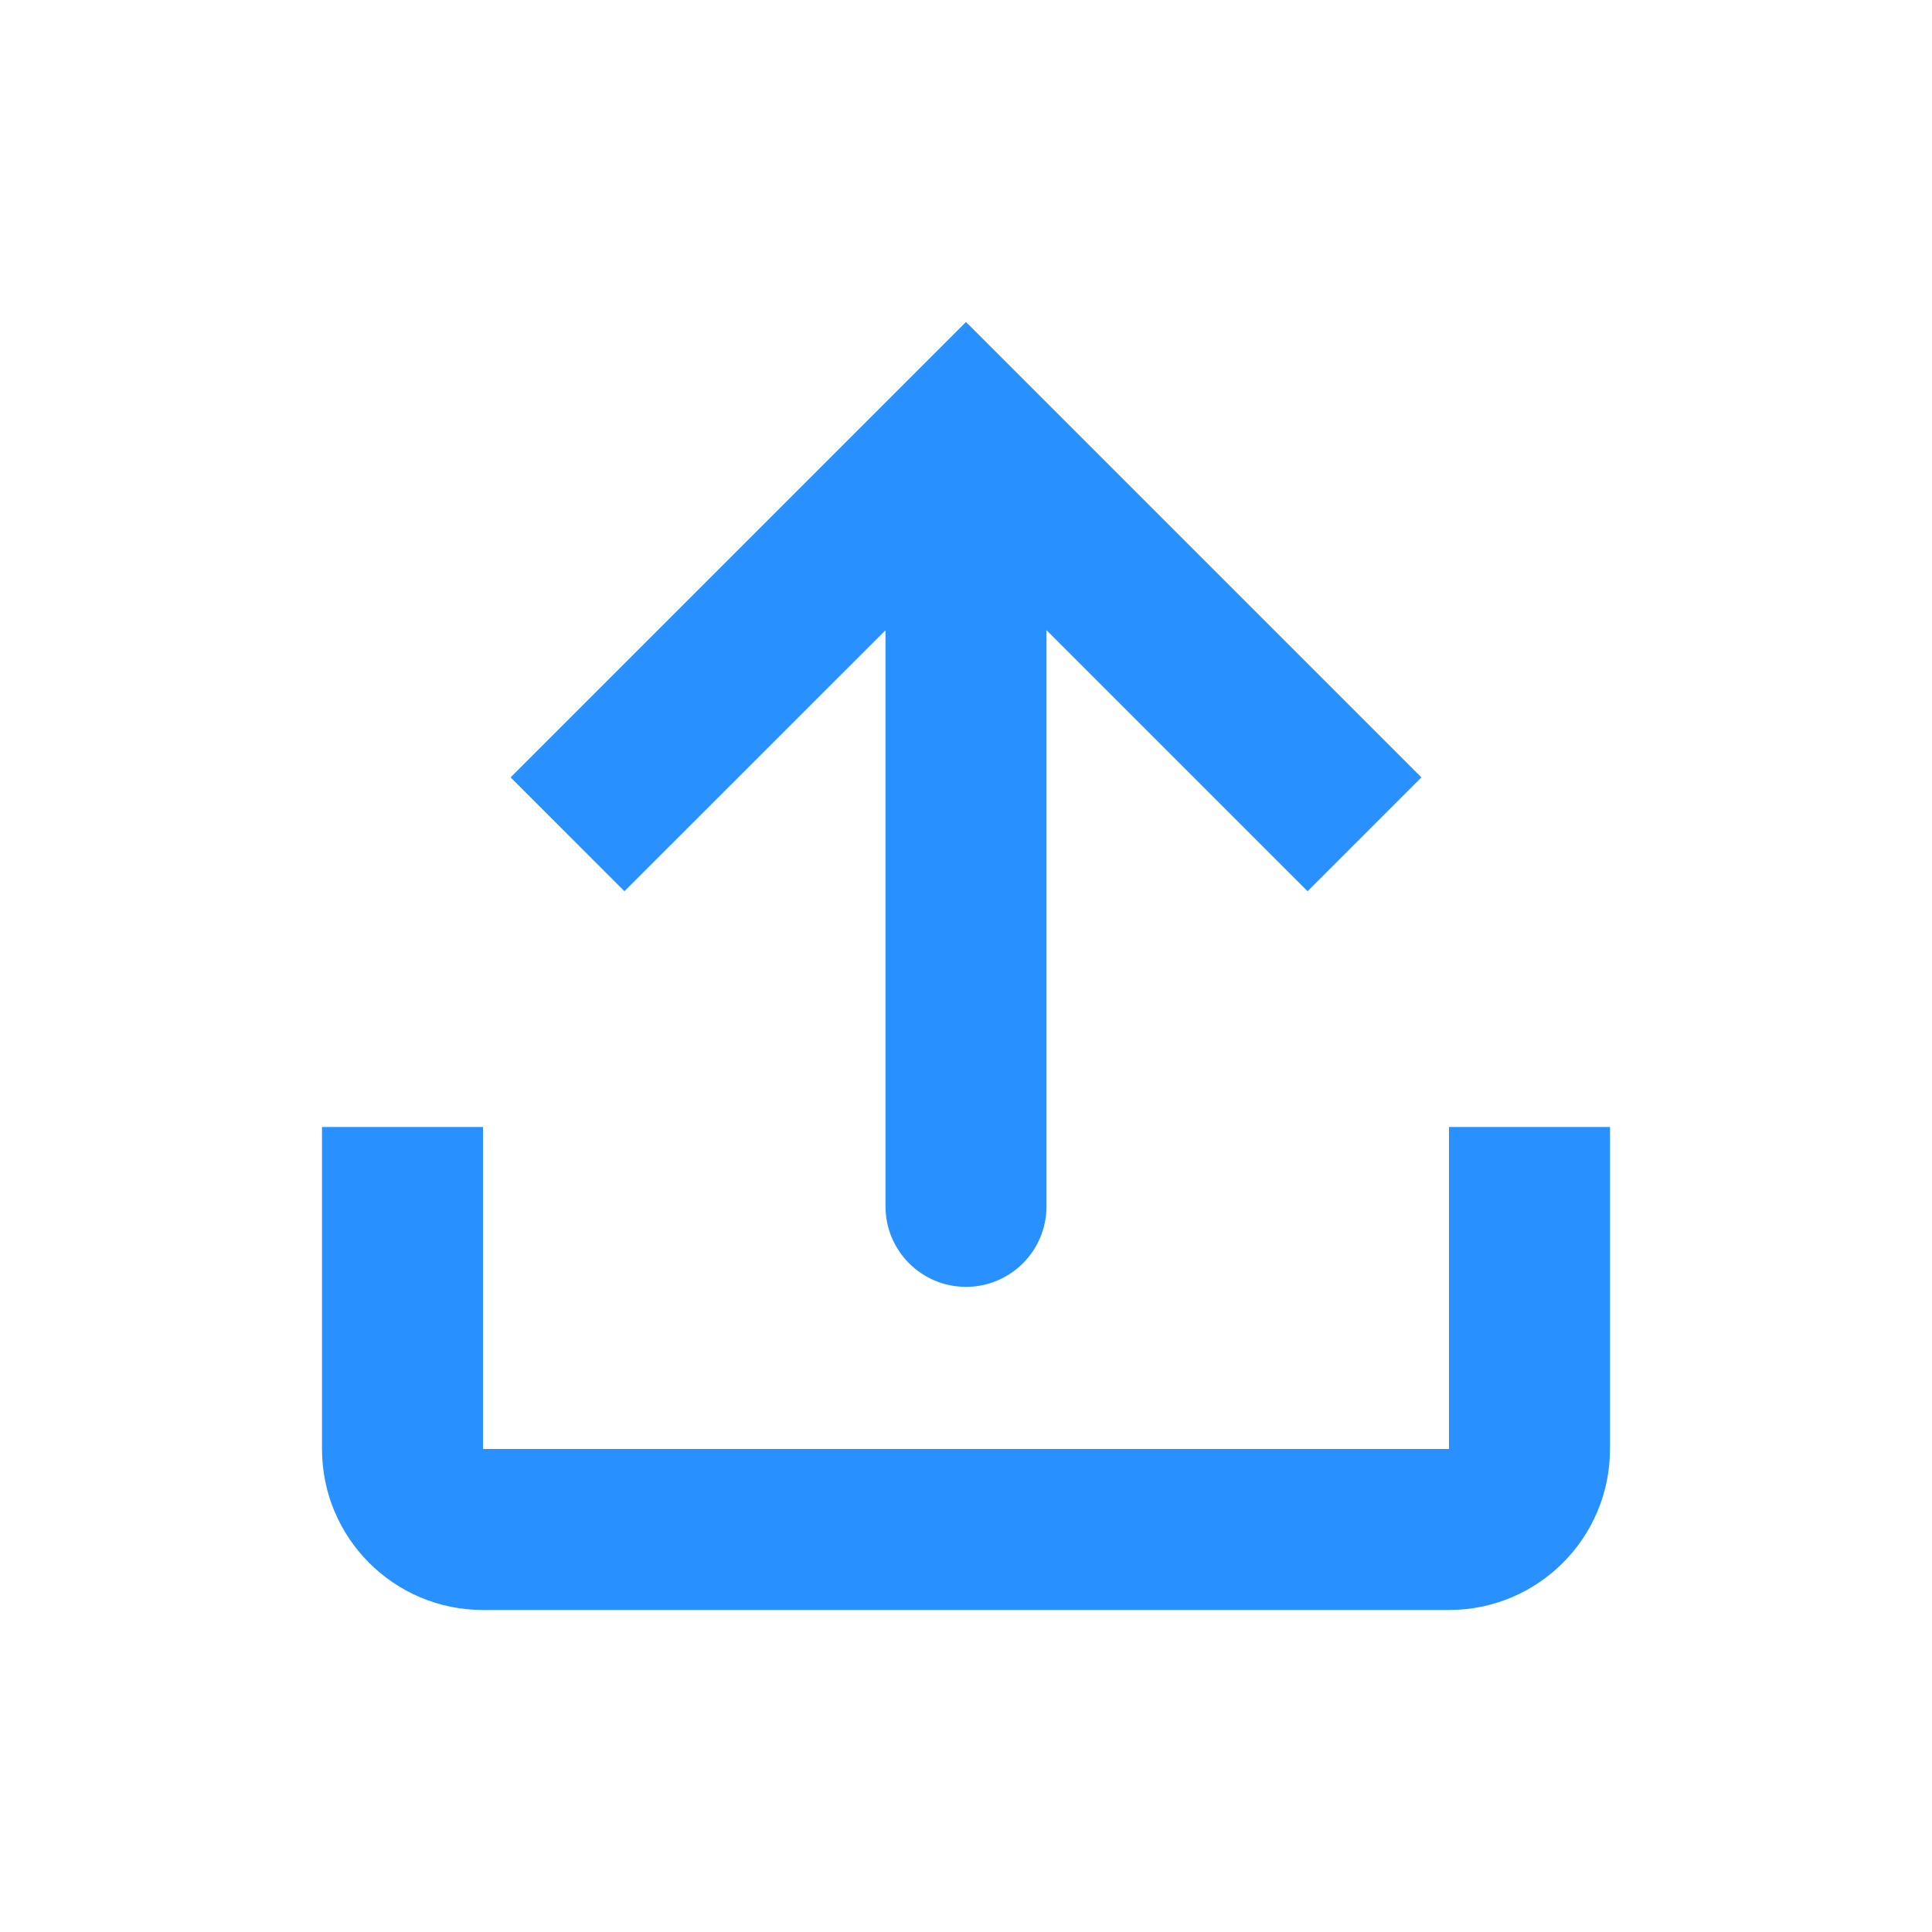
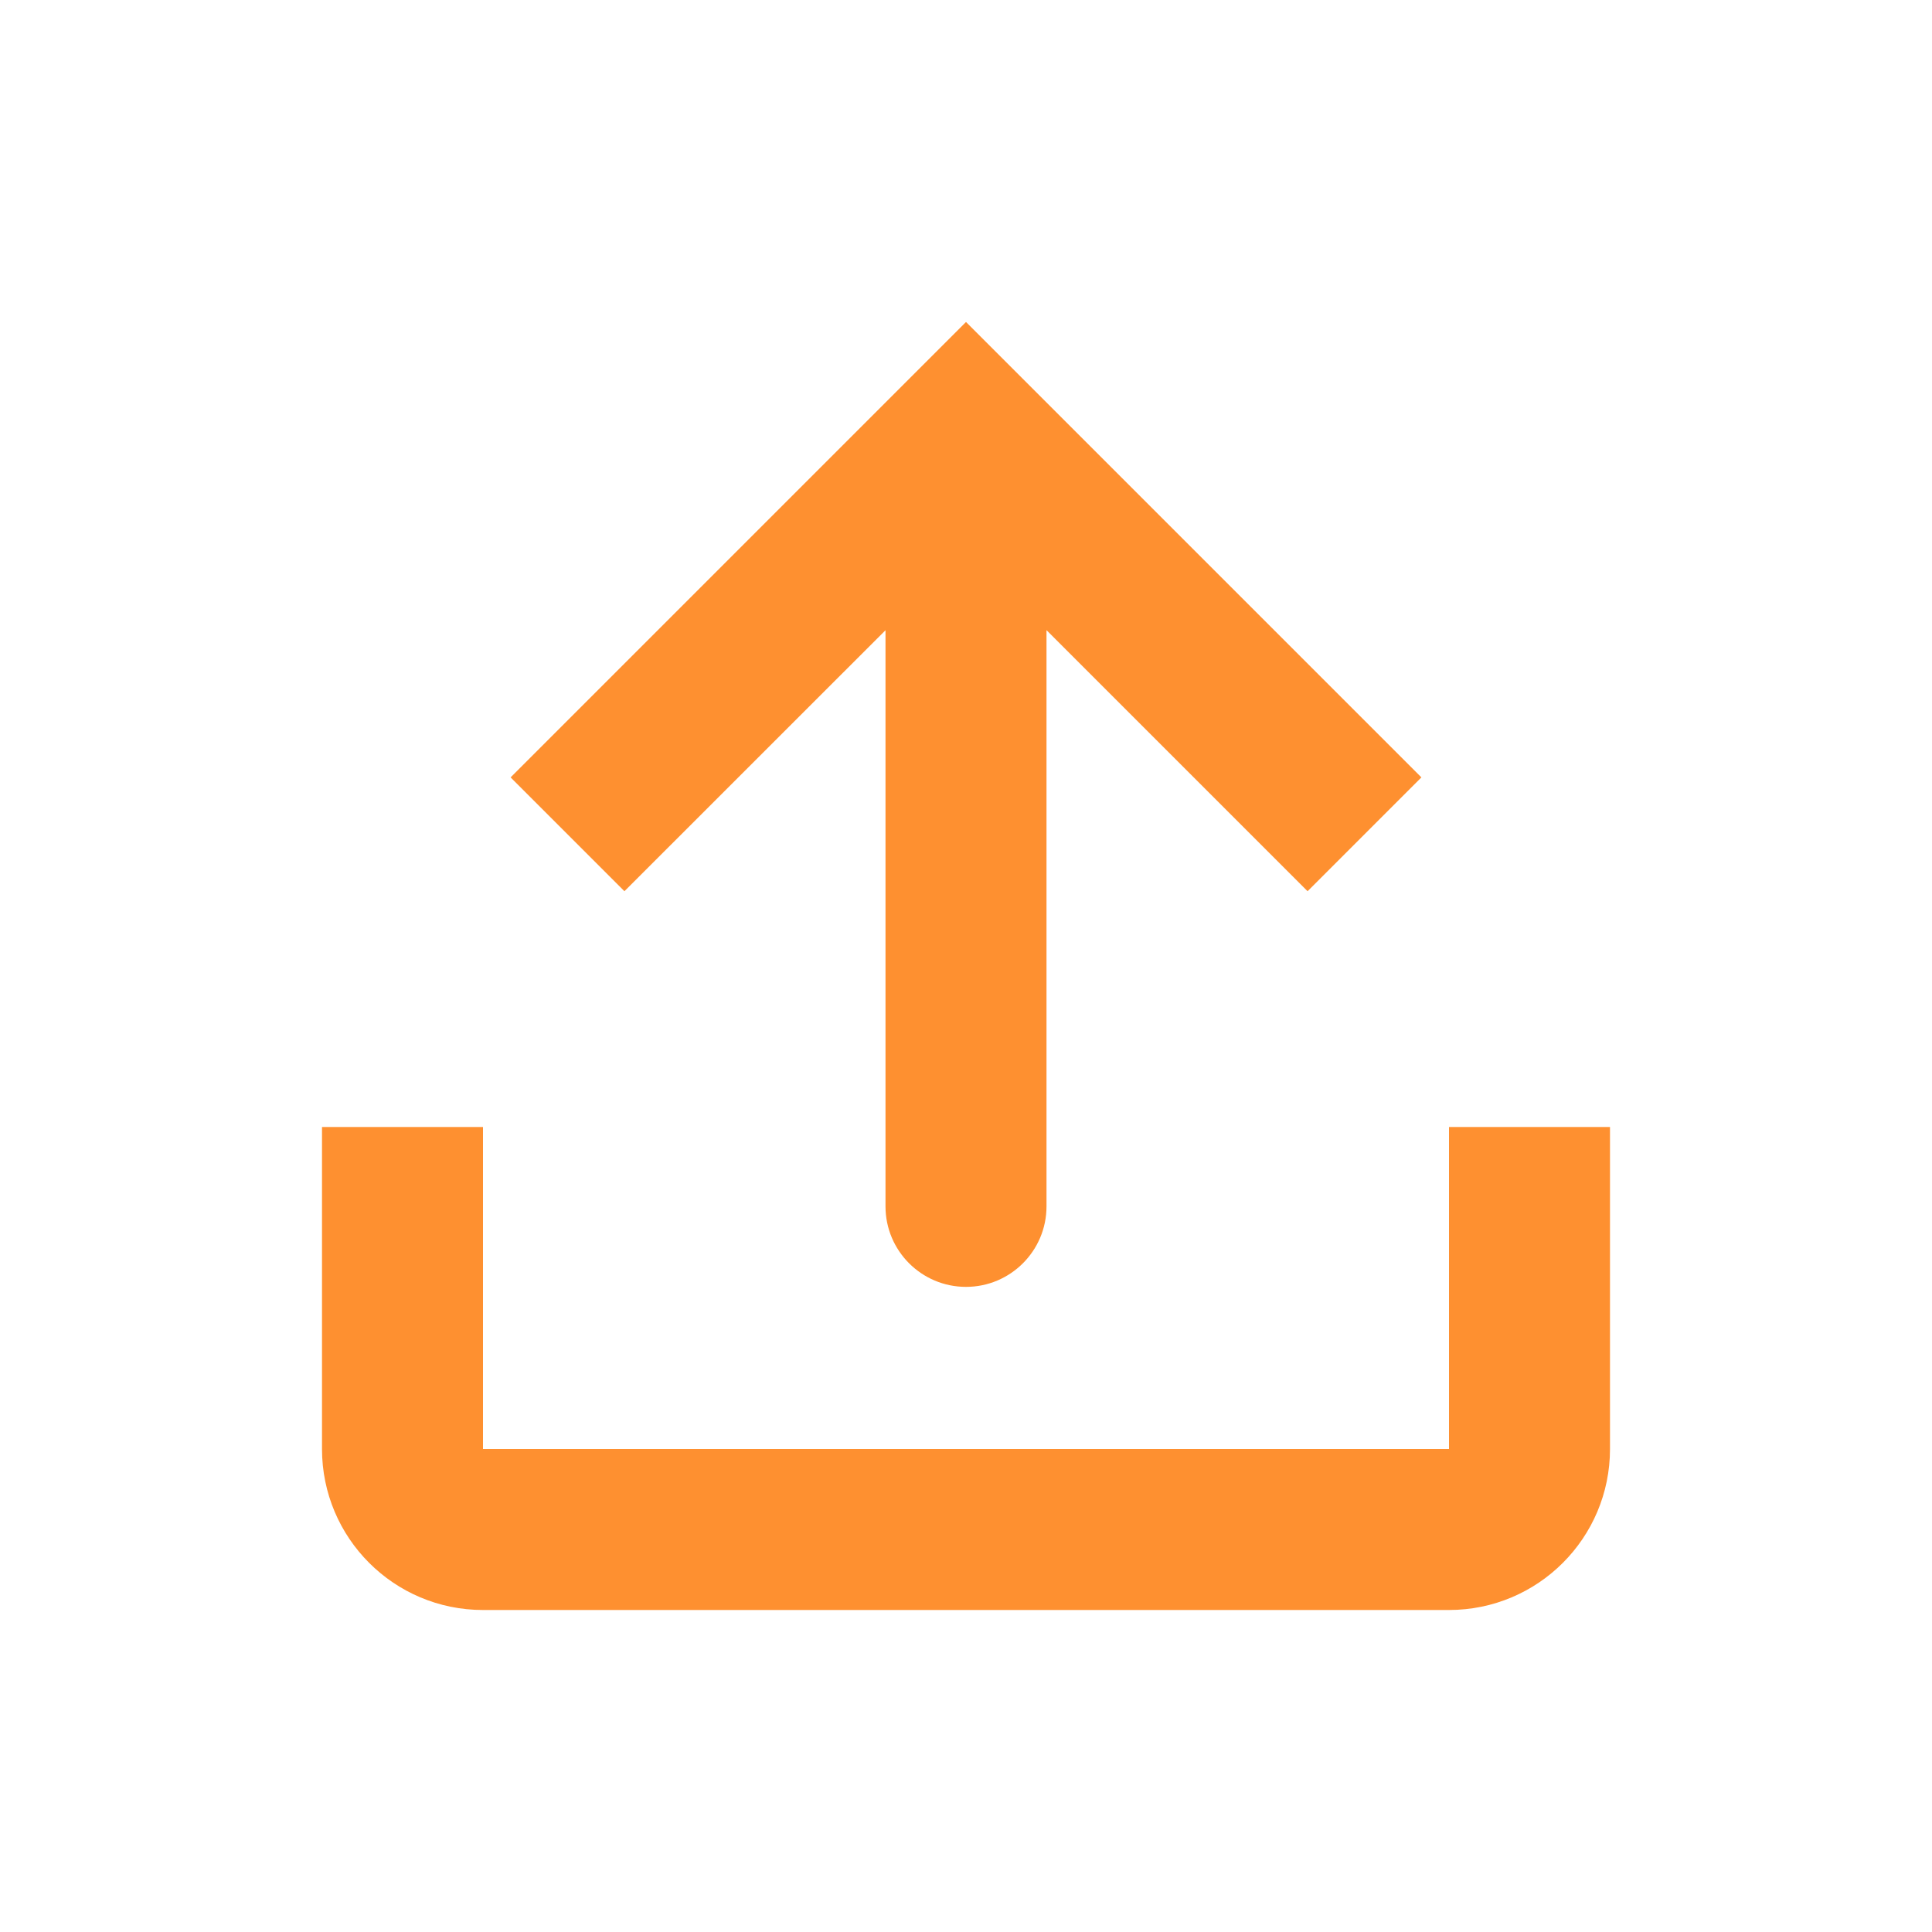
<svg xmlns="http://www.w3.org/2000/svg" width="24" height="24" viewBox="0 0 24 24" fill="none">
-   <path d="M11 14.986C11 15.538 11.448 15.986 12 15.986C12.552 15.986 13 15.538 13 14.986V7.828L16.243 11.071L17.657 9.657L12 4L6.343 9.657L7.757 11.071L11 7.829V14.986Z" fill="#2990ff" />
-   <path d="M4 14H6V18H18V14H20V18C20 19.105 19.105 20 18 20H6C4.895 20 4 19.105 4 18V14Z" fill="#2990ff" />
+   <path d="M11 14.986C11 15.538 11.448 15.986 12 15.986C12.552 15.986 13 15.538 13 14.986V7.828L16.243 11.071L17.657 9.657L12 4L6.343 9.657L7.757 11.071L11 7.829V14.986Z" fill="#fe9030" />
+   <path d="M4 14H6V18H18V14H20V18C20 19.105 19.105 20 18 20H6C4.895 20 4 19.105 4 18V14Z" fill="#fe9030" />
</svg>
